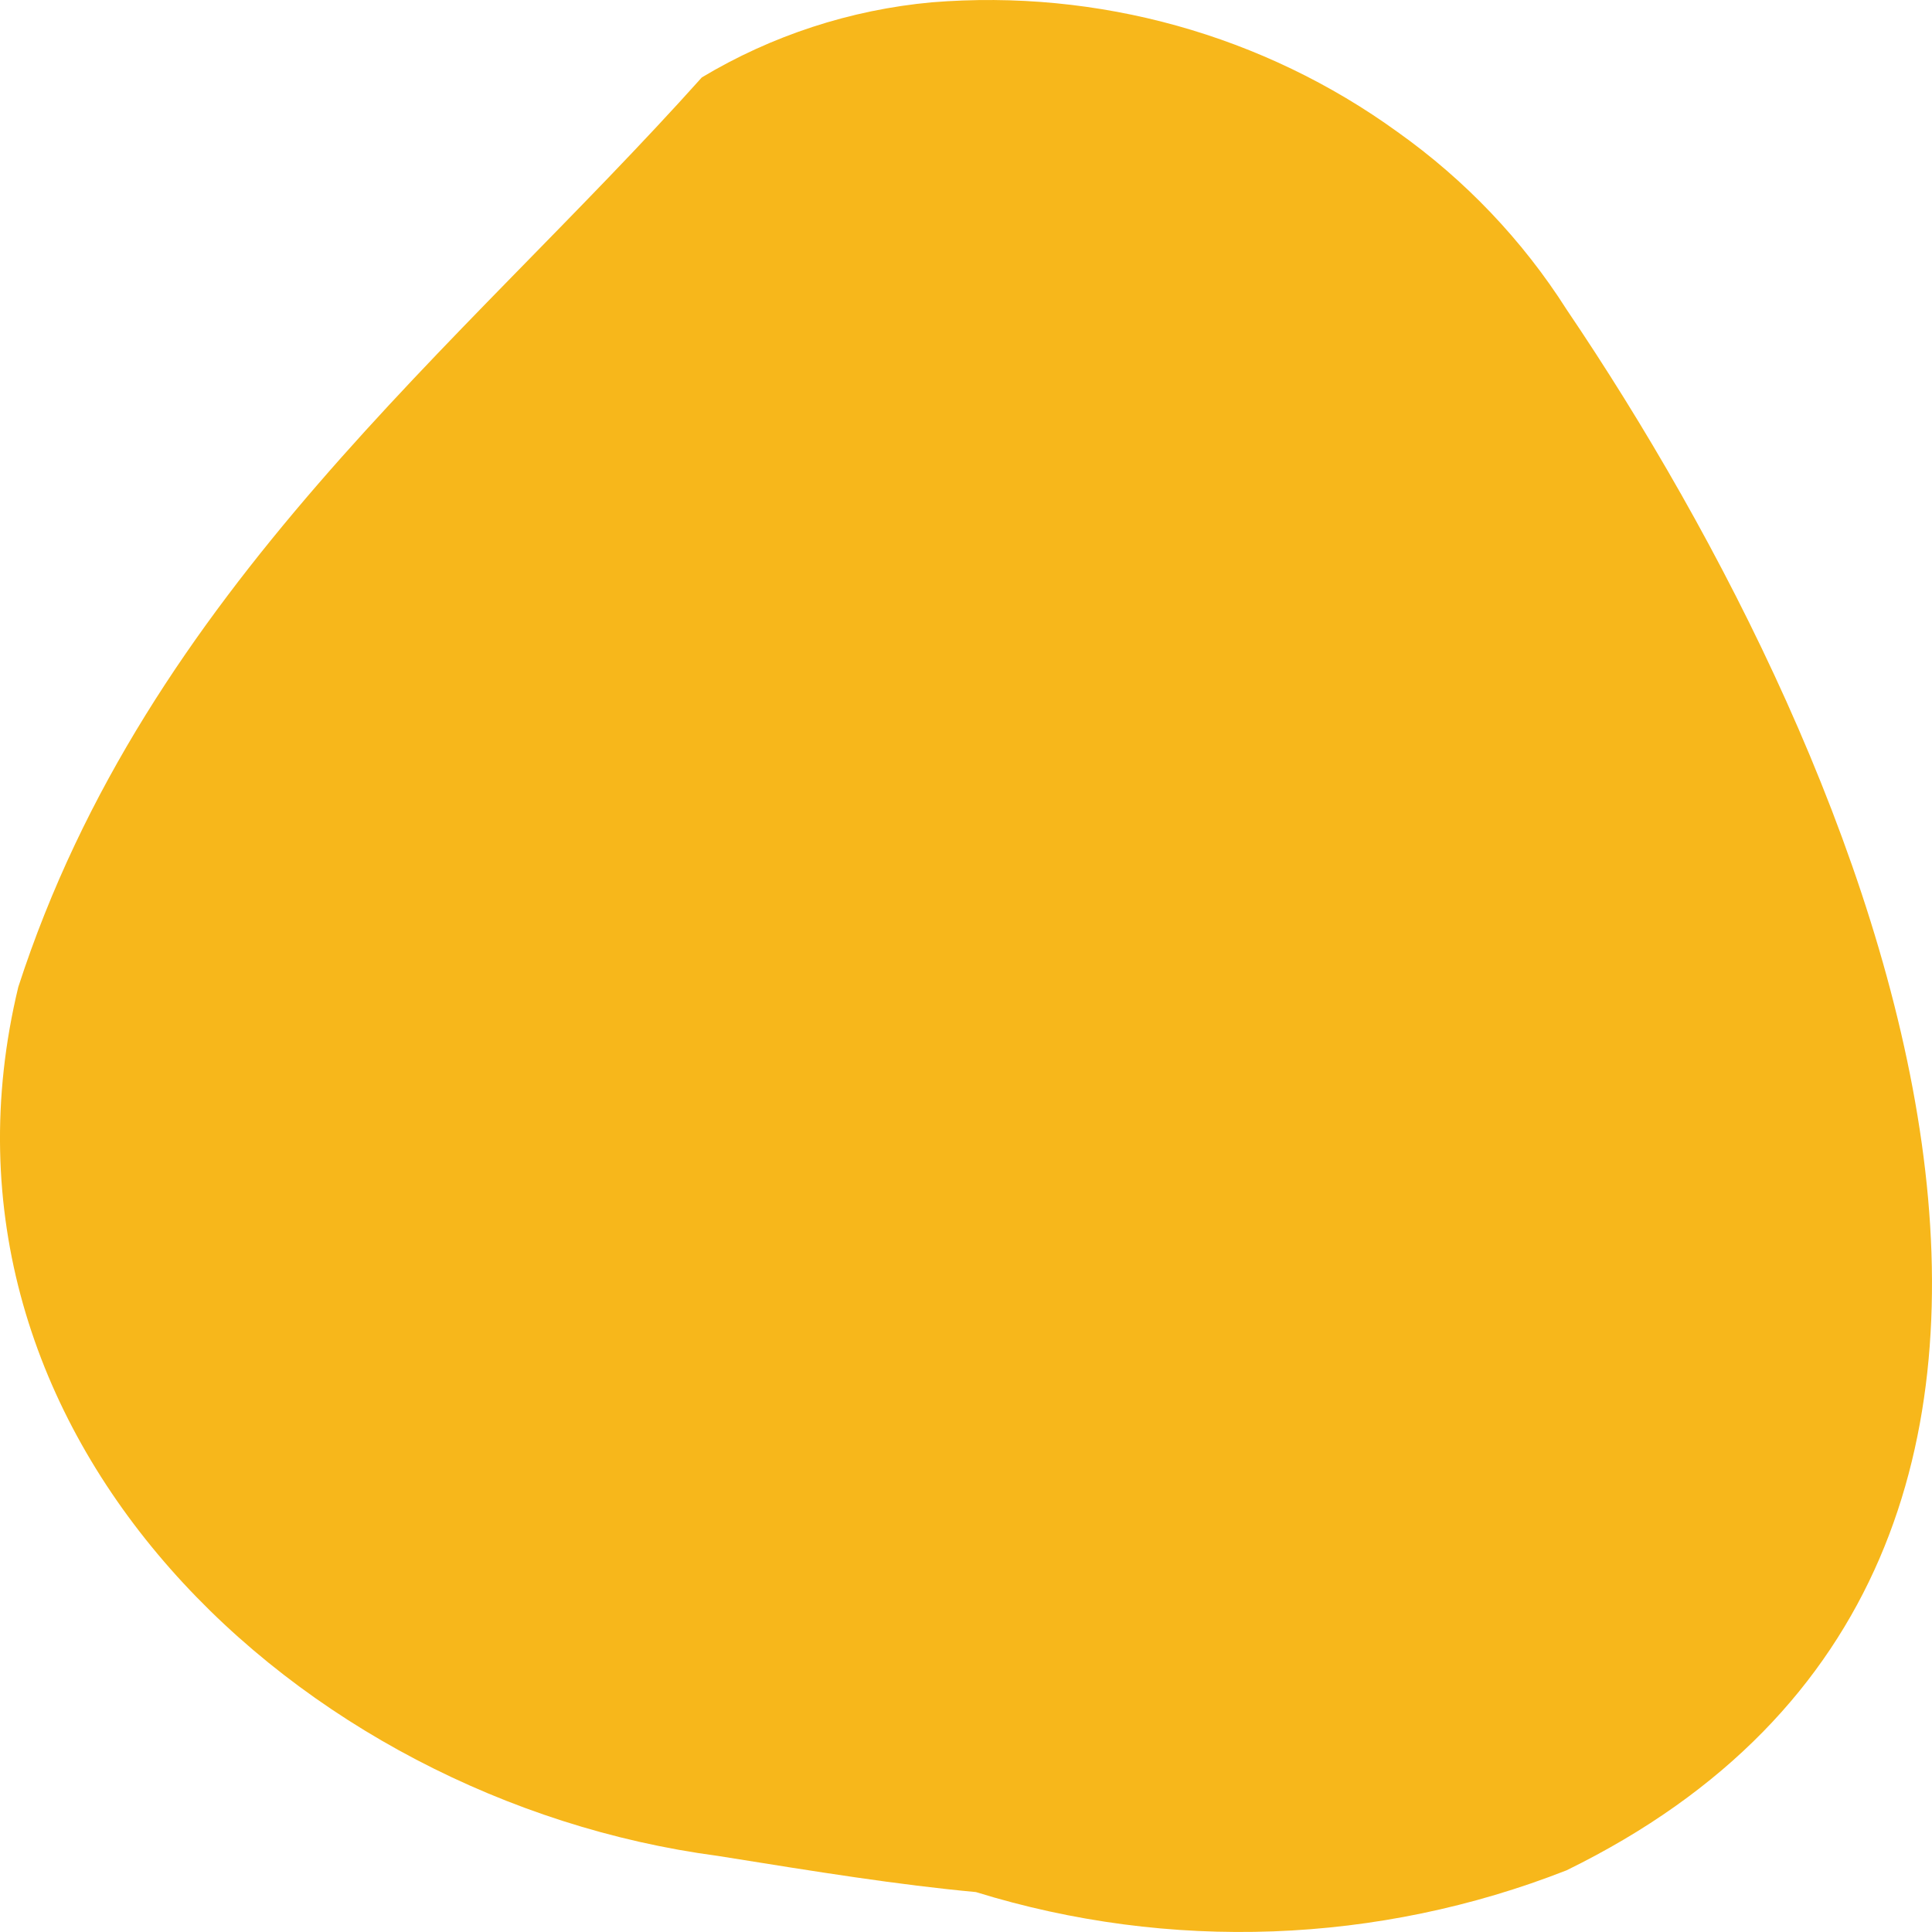
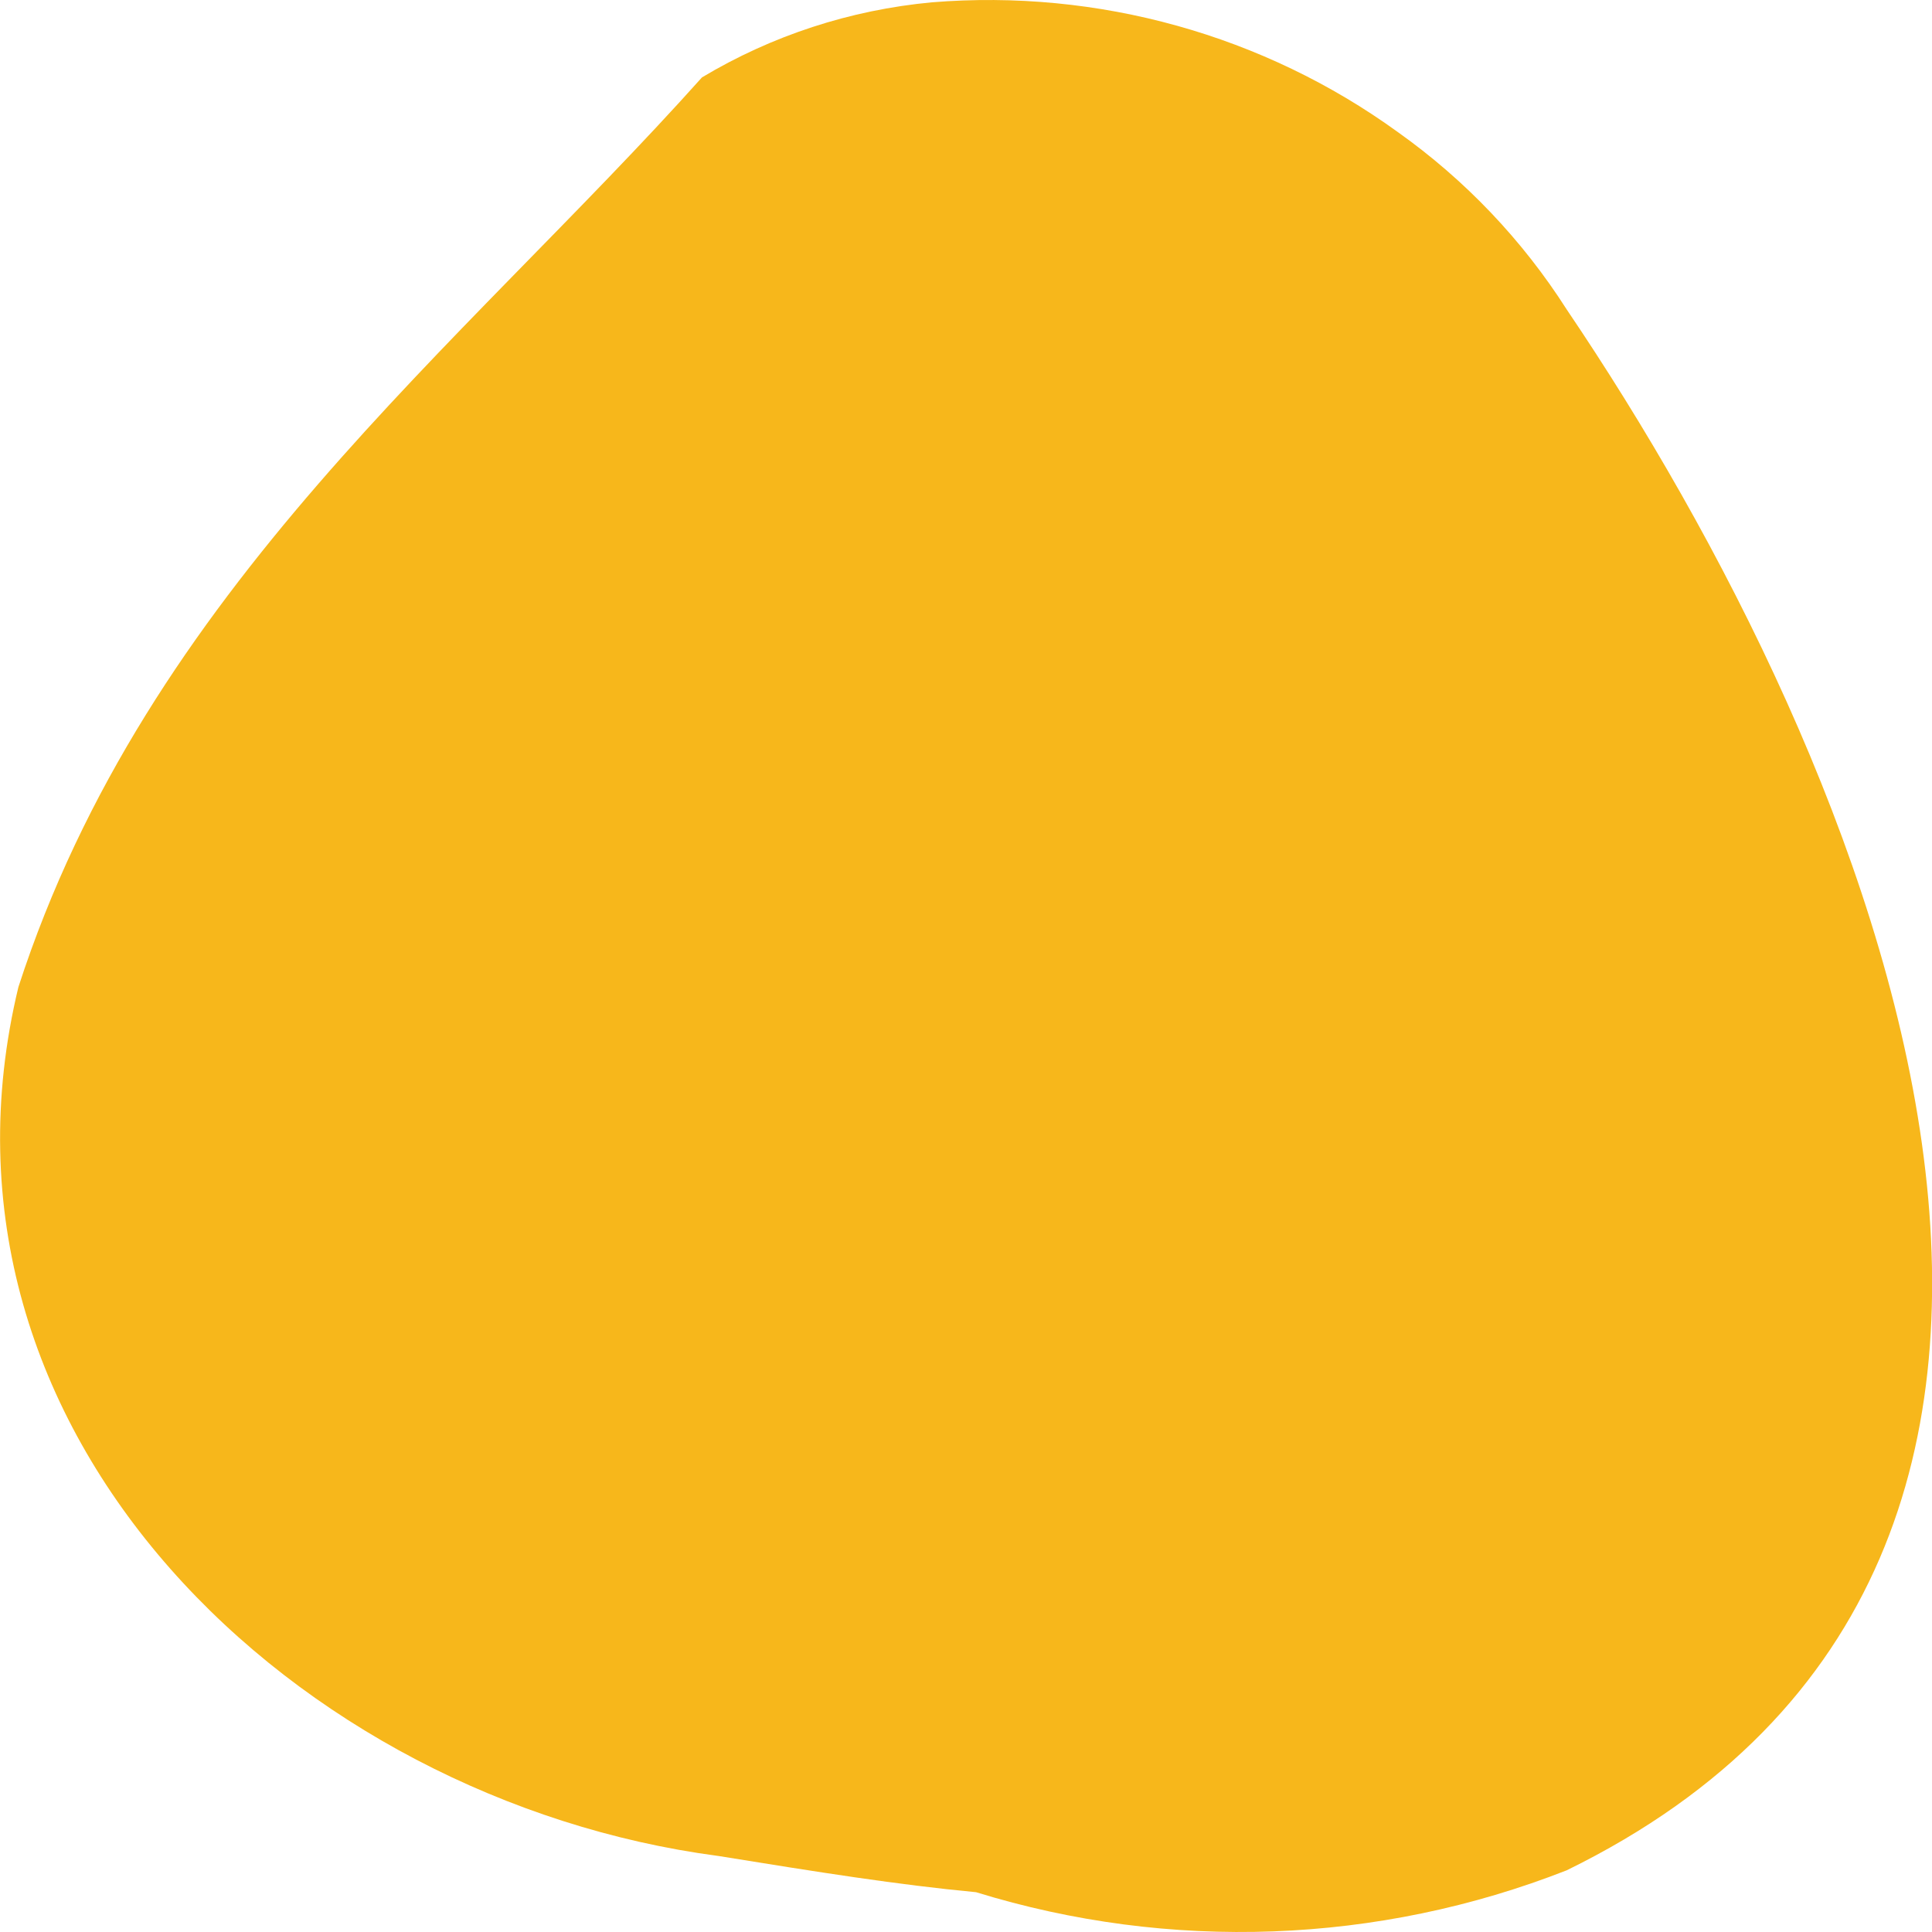
- <svg xmlns="http://www.w3.org/2000/svg" width="15px" height="15px" viewBox="0 0 15 15" version="1.1">
-   <defs />
-   <g id="Page-1" stroke="none" stroke-width="1" fill="none" fill-rule="evenodd">
-     <g id="1-HOMEPAGE" transform="translate(-973, -5729)" fill="#F7B71B" fill-rule="nonzero">
-       <g id="Page-1" transform="translate(0, 5049)">
-         <g id="Group-14">
-           <g id="footer" transform="translate(725, 665)">
-             <g id="Group-12" transform="translate(248, 0)">
-               <path d="M5.572,29.409 C2.317,28.977 -0.697,26.144 0.142,22.663 C1.143,19.576 3.574,17.696 5.449,15.601 C5.991,15.276 6.602,15.076 7.234,15.018 C8.525,14.913 9.81,15.271 10.851,16.025 C11.375,16.397 11.821,16.865 12.163,17.403 C14.555,20.938 17.124,27.093 12.163,29.521 C10.701,30.095 9.08,30.155 7.577,29.69 C6.966,29.633 6.364,29.536 5.572,29.409 Z" id="puce1" />
-             </g>
-           </g>
-         </g>
-       </g>
-     </g>
-   </g>
+ <svg xmlns="http://www.w3.org/2000/svg" height="15" viewBox="0 0 15 15" width="15">
+   <path d="m5.572 29.409c-3.255-.432-6.269-3.265-5.429-6.746 1.001-3.087 3.432-4.967 5.307-7.062.542-.325 1.152-.524 1.785-.583 1.29-.105 2.576.253 3.617 1.007.524.372.969.84 1.312 1.378 2.392 3.535 4.961 9.69 0 12.118-1.463.574-3.083.634-4.586.17-.611-.058-1.214-.154-2.005-.282z" fill="#f7b71b" transform="translate(0 -15)" />
</svg>
